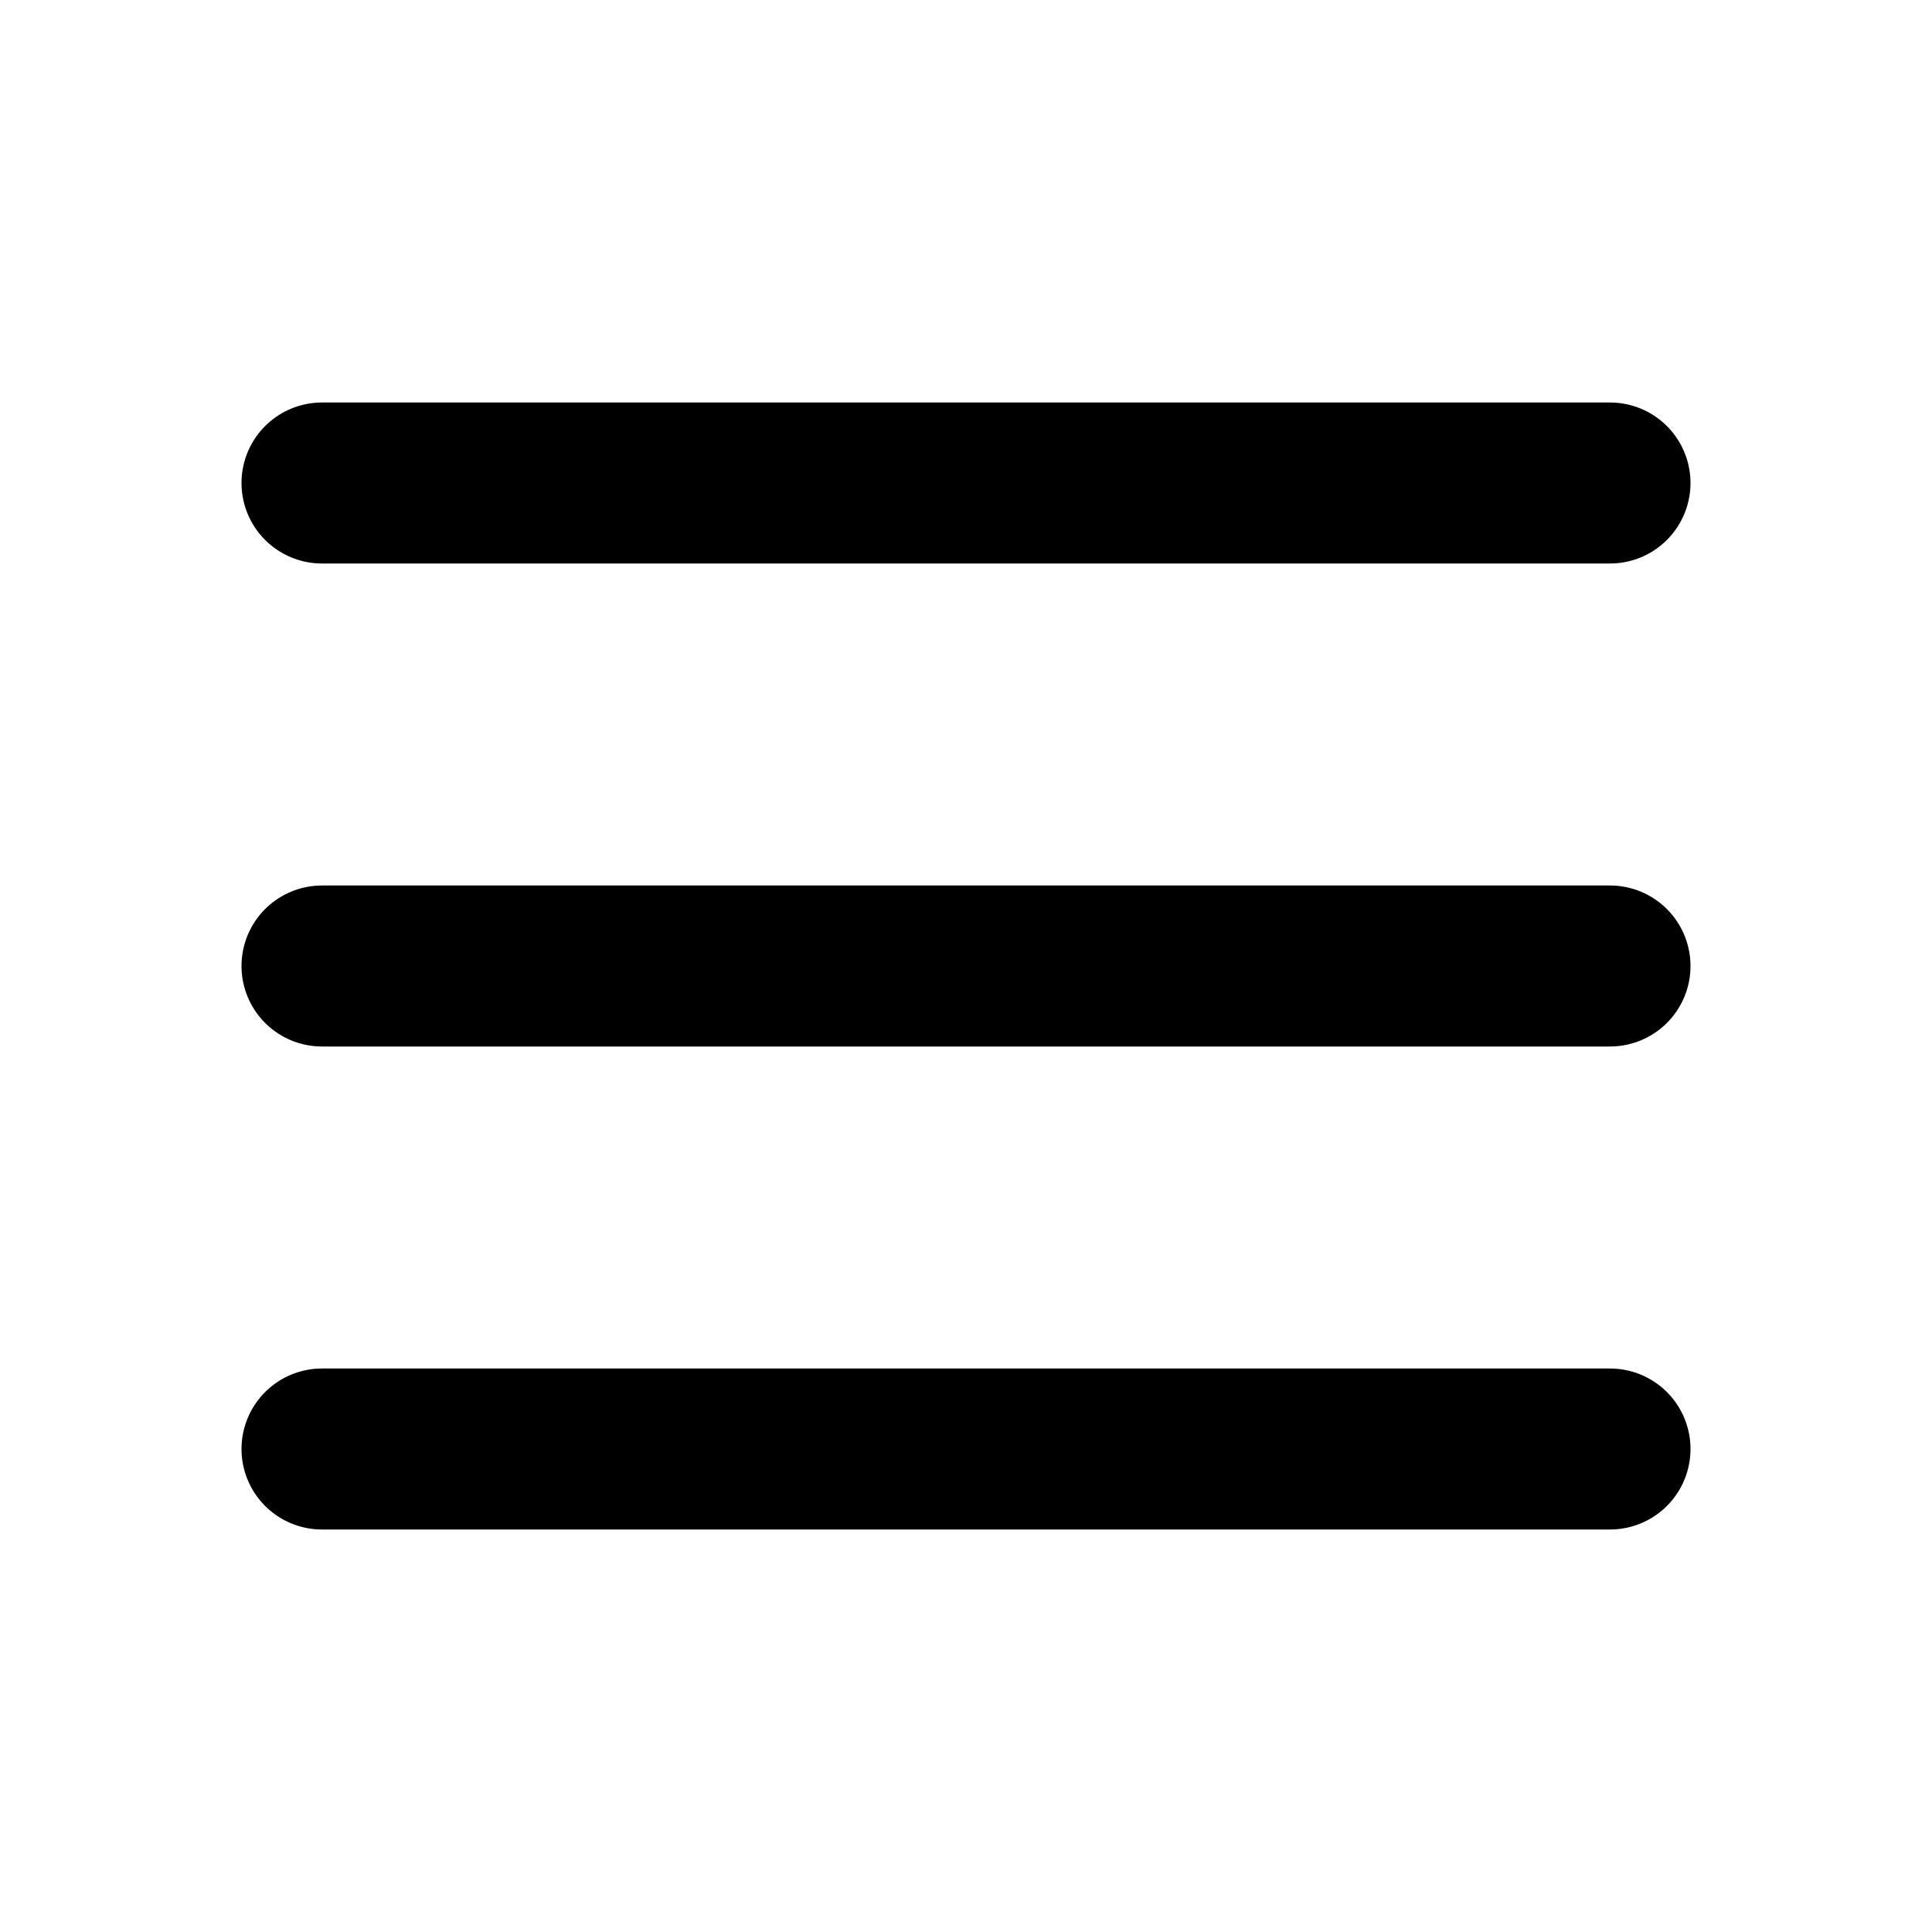
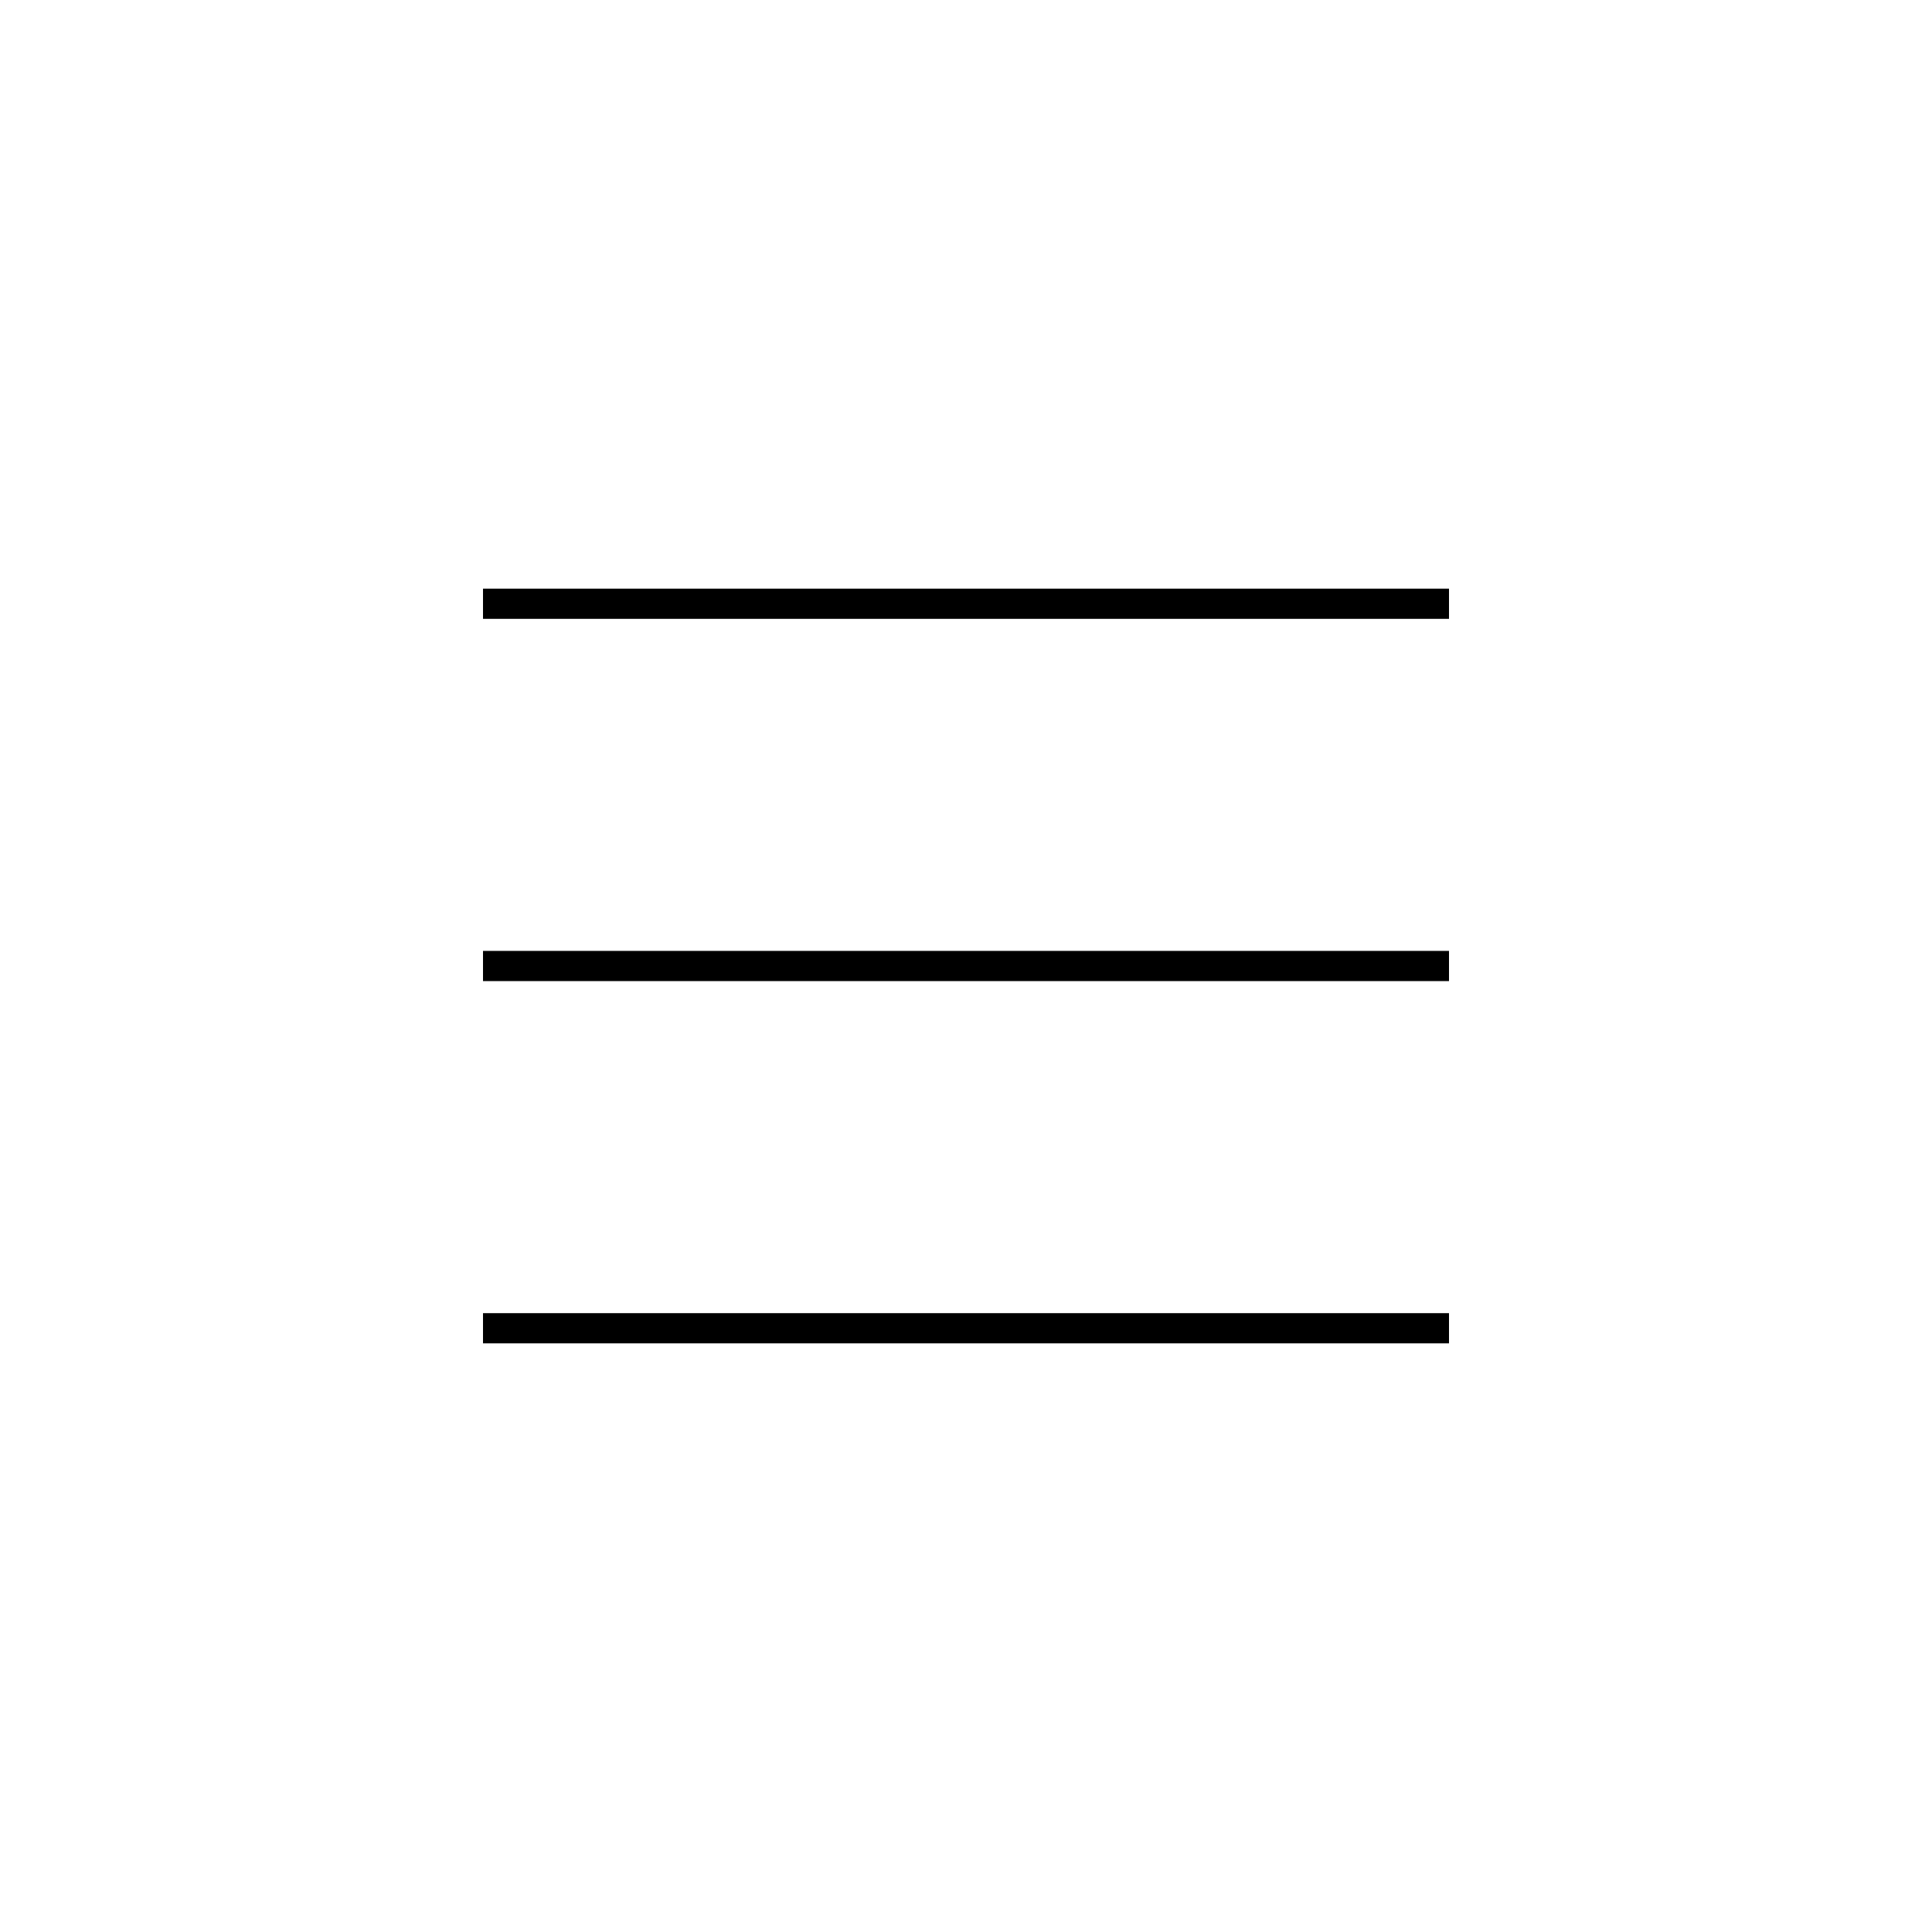
- <svg xmlns="http://www.w3.org/2000/svg" width="800px" height="800px" viewBox="0 0 24 24" fill="none">
-   <path d="M4 6H20M4 12H20M4 18H20" stroke="#000000" stroke-width="2" stroke-linecap="round" stroke-linejoin="round" />
+ <svg xmlns="http://www.w3.org/2000/svg" width="800px" height="800px" viewBox="0 0 64 64" fill="none" stroke="#000000">
+   <line x1="16" y1="32" x2="48" y2="32" />
+   <line x1="16" y1="20" x2="48" y2="20" />
+   <line x1="16" y1="44" x2="48" y2="44" />
</svg>
